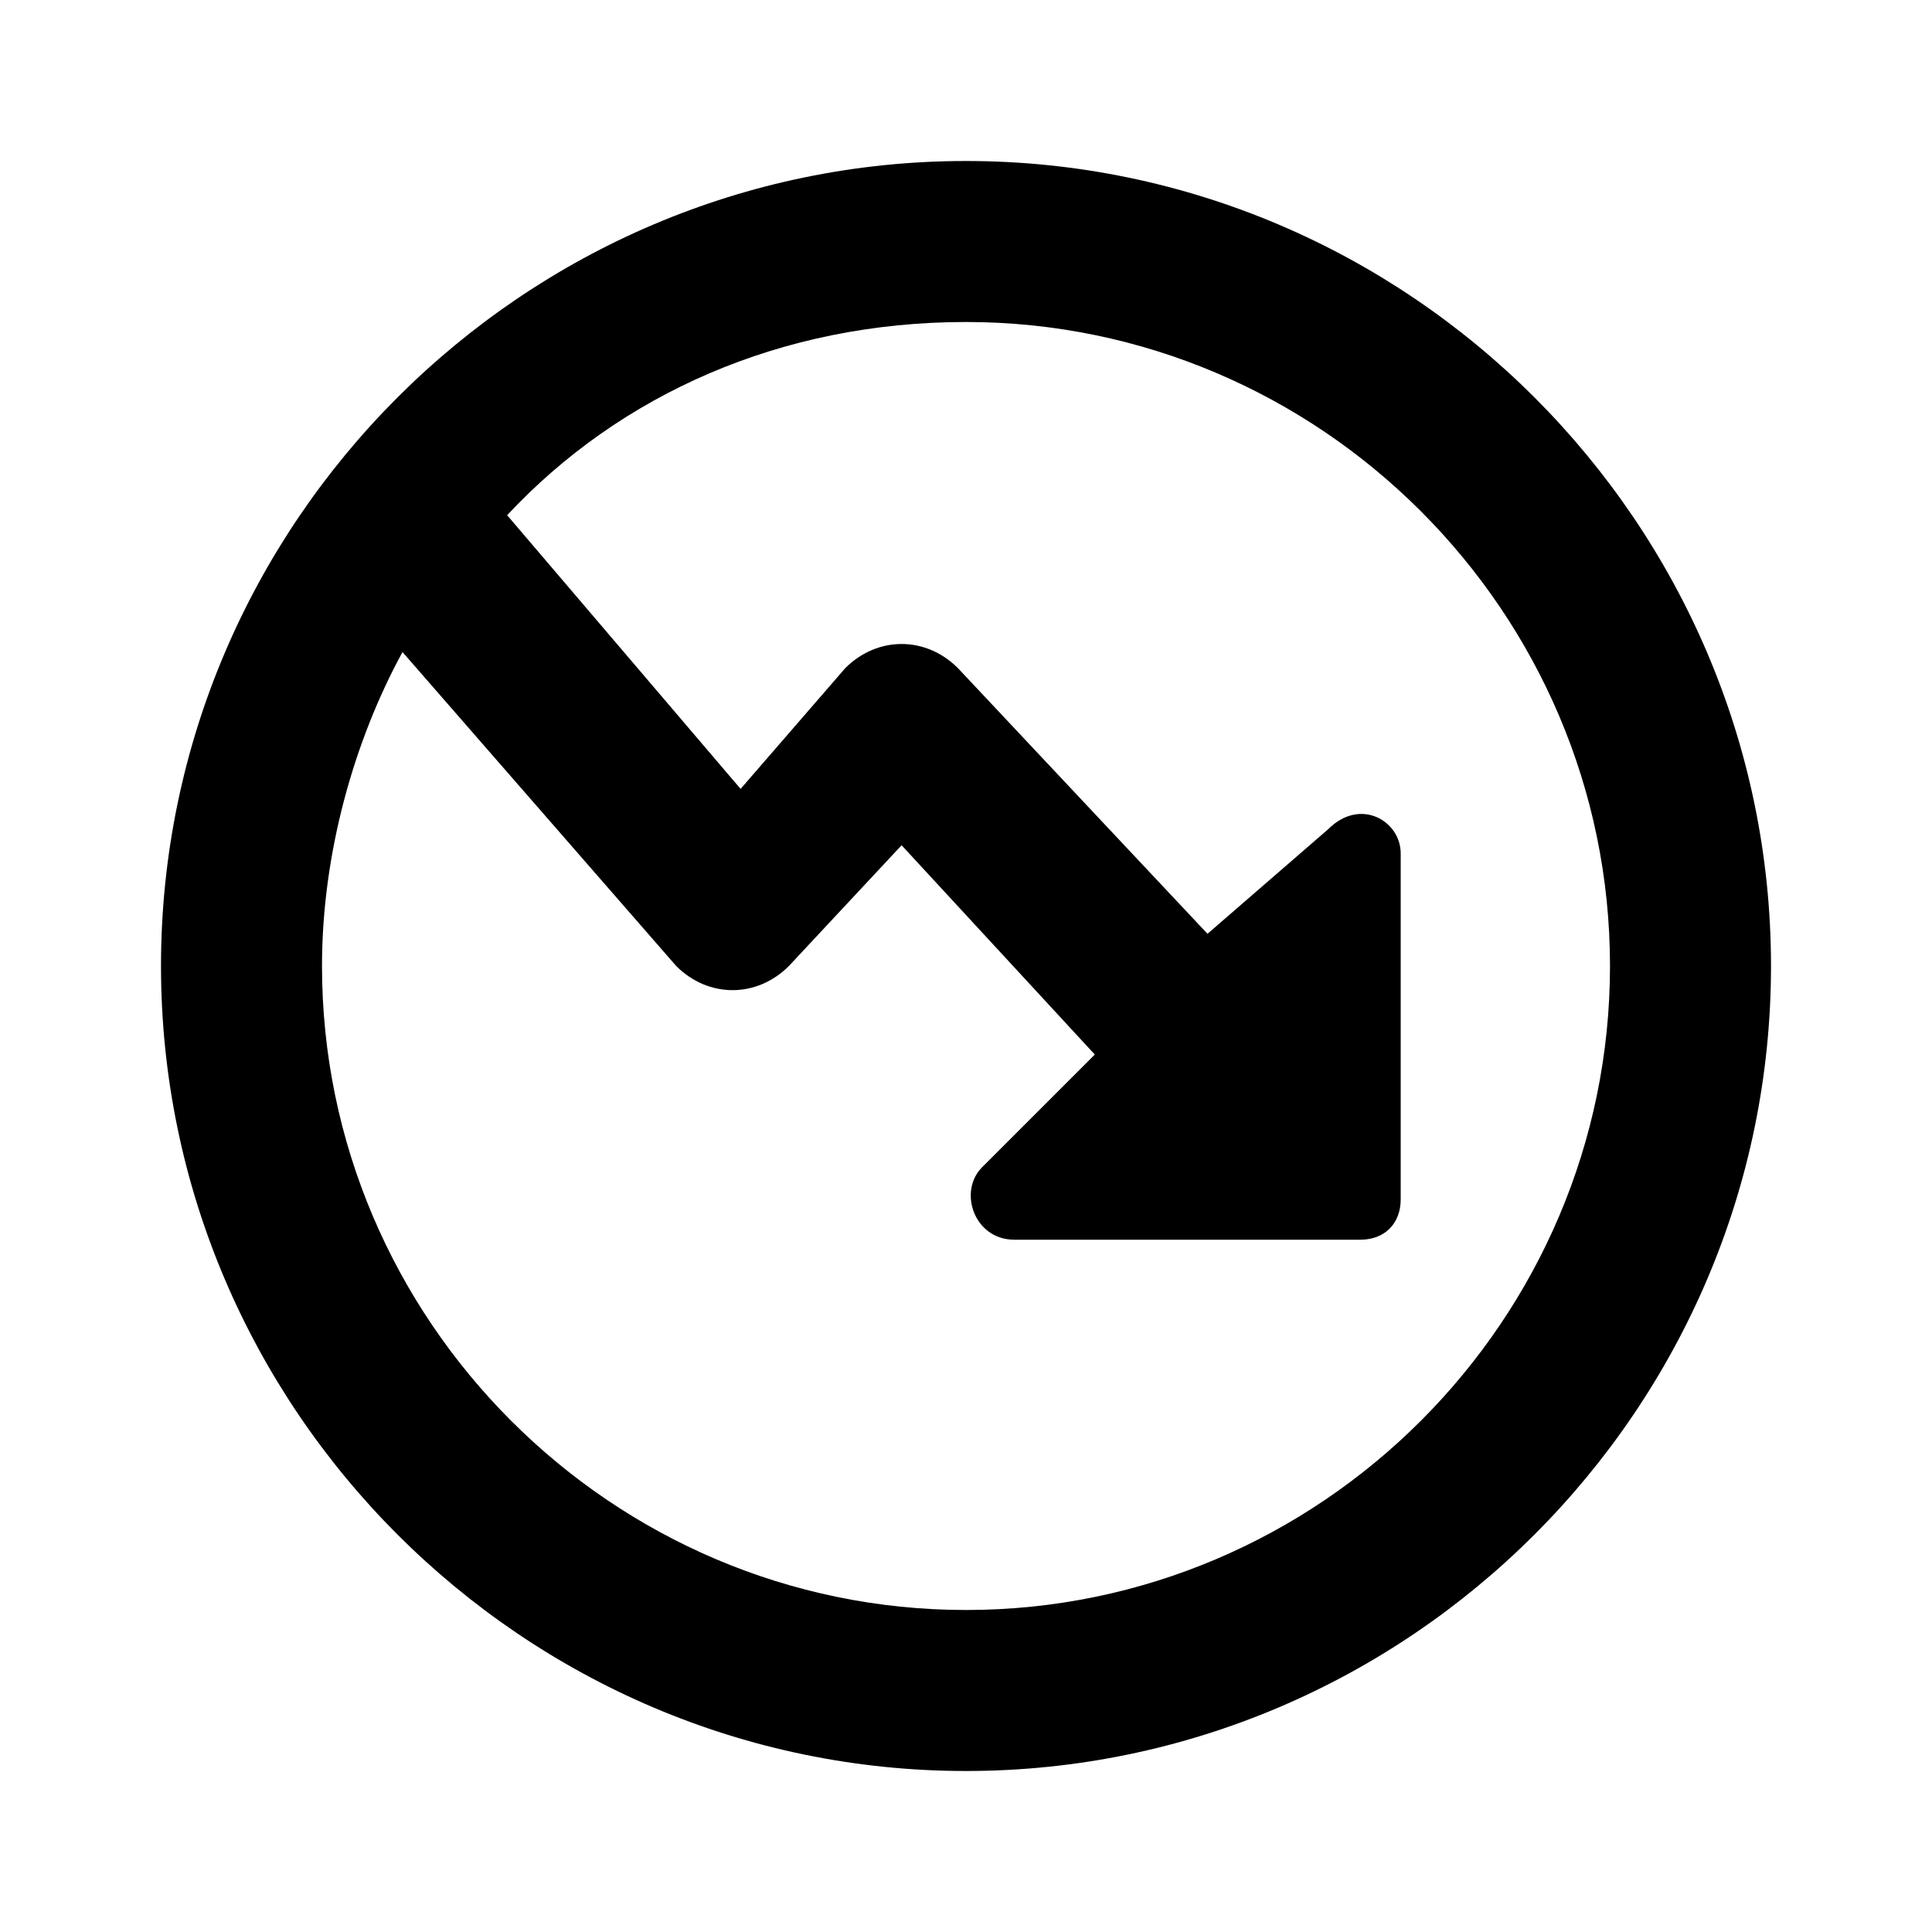
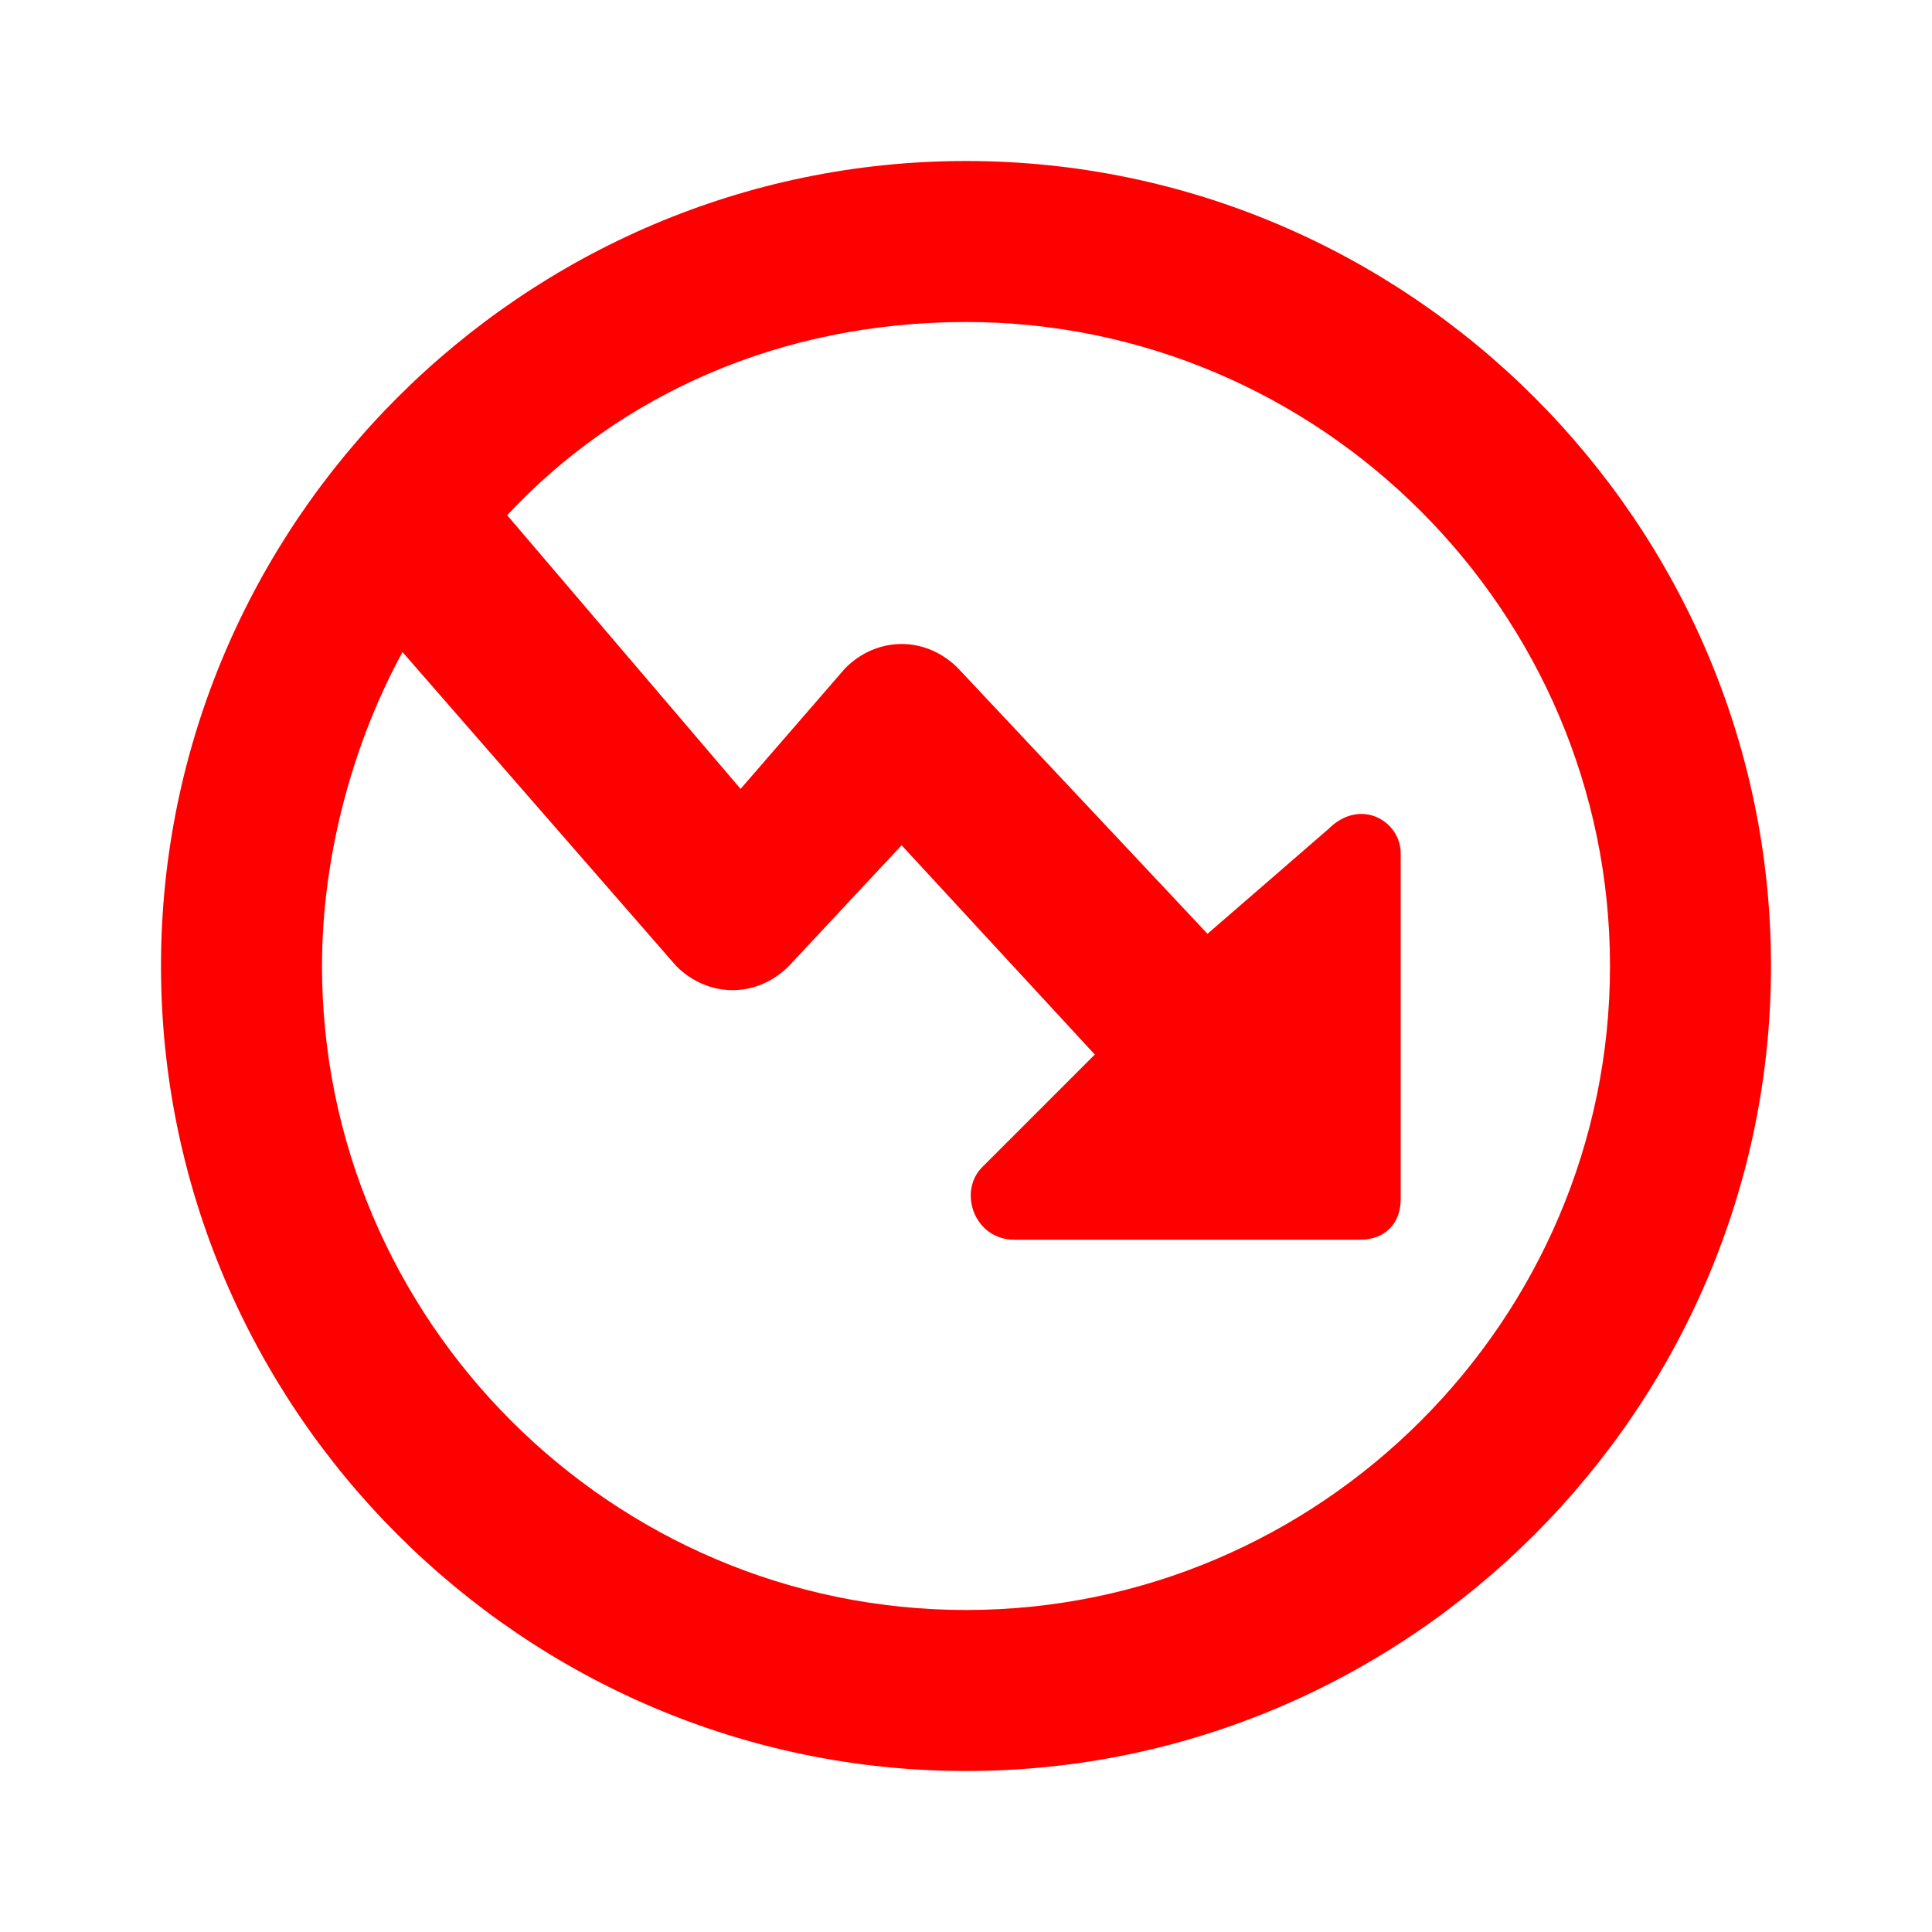
- <svg xmlns="http://www.w3.org/2000/svg" width="24" height="24" class="ipc-icon ipc-icon--popularity-down sc-8bc809cd-4 doLFwV" id="iconContext-popularity-down" viewBox="0 0 24 24" fill="currentColor" role="presentation">
+ <svg xmlns="http://www.w3.org/2000/svg" width="24" height="24" class="ipc-icon ipc-icon--popularity-down sc-8bc809cd-4 doLFwV" id="iconContext-popularity-down" viewBox="0 0 24 24" fill="red" role="presentation">
  <path d="M12 2C6.5 2 2 6.5 2 12s4.5 10 10 10 10-4.5 10-10S17.5 2 12 2zm0 18c-4.4 0-8-3.6-8-8 0-1.4.4-2.8 1-3.9L8.4 12c.4.4 1 .4 1.4 0l1.4-1.5 2.4 2.6-1.4 1.4c-.3.3-.1.9.4.9h4.3c.3 0 .5-.2.5-.5v-4.3c0-.4-.5-.7-.9-.3L15 11.6l-3.1-3.3c-.4-.4-1-.4-1.4 0L9.2 9.8 6.3 6.4C7.7 4.9 9.7 4 12 4c4.4 0 8 3.6 8 8s-3.6 8-8 8z">
	</path>
</svg>
